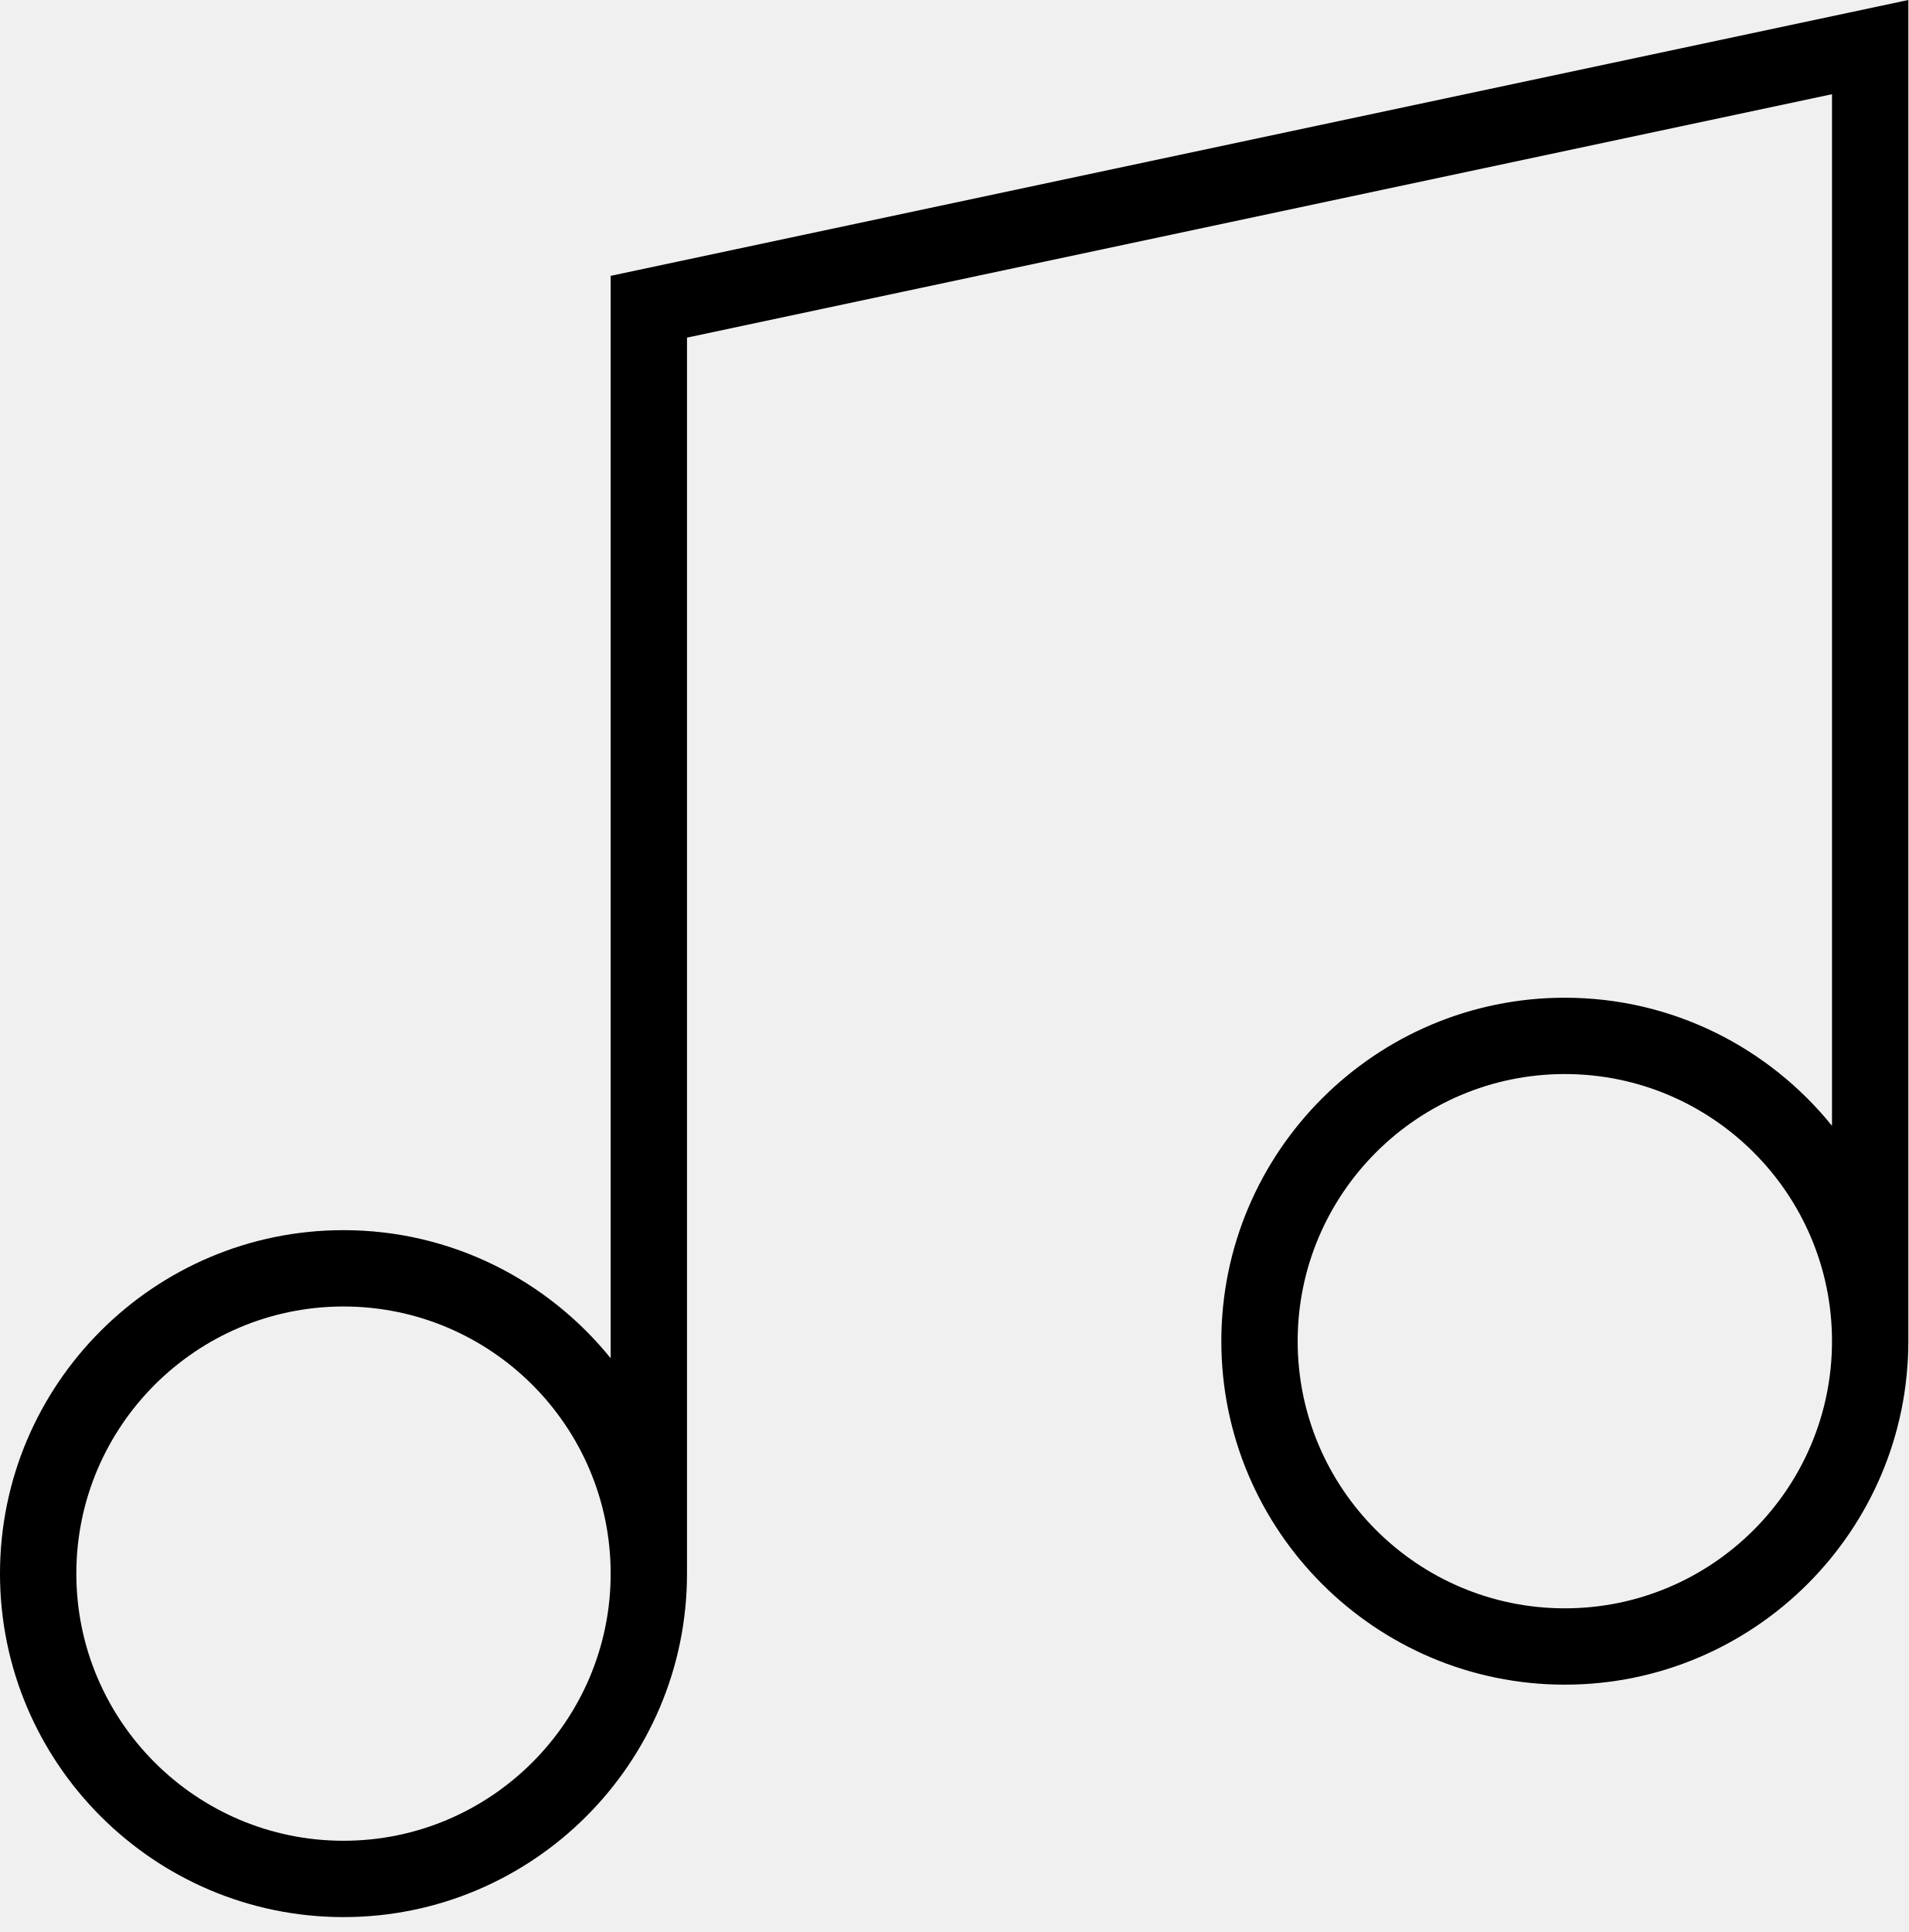
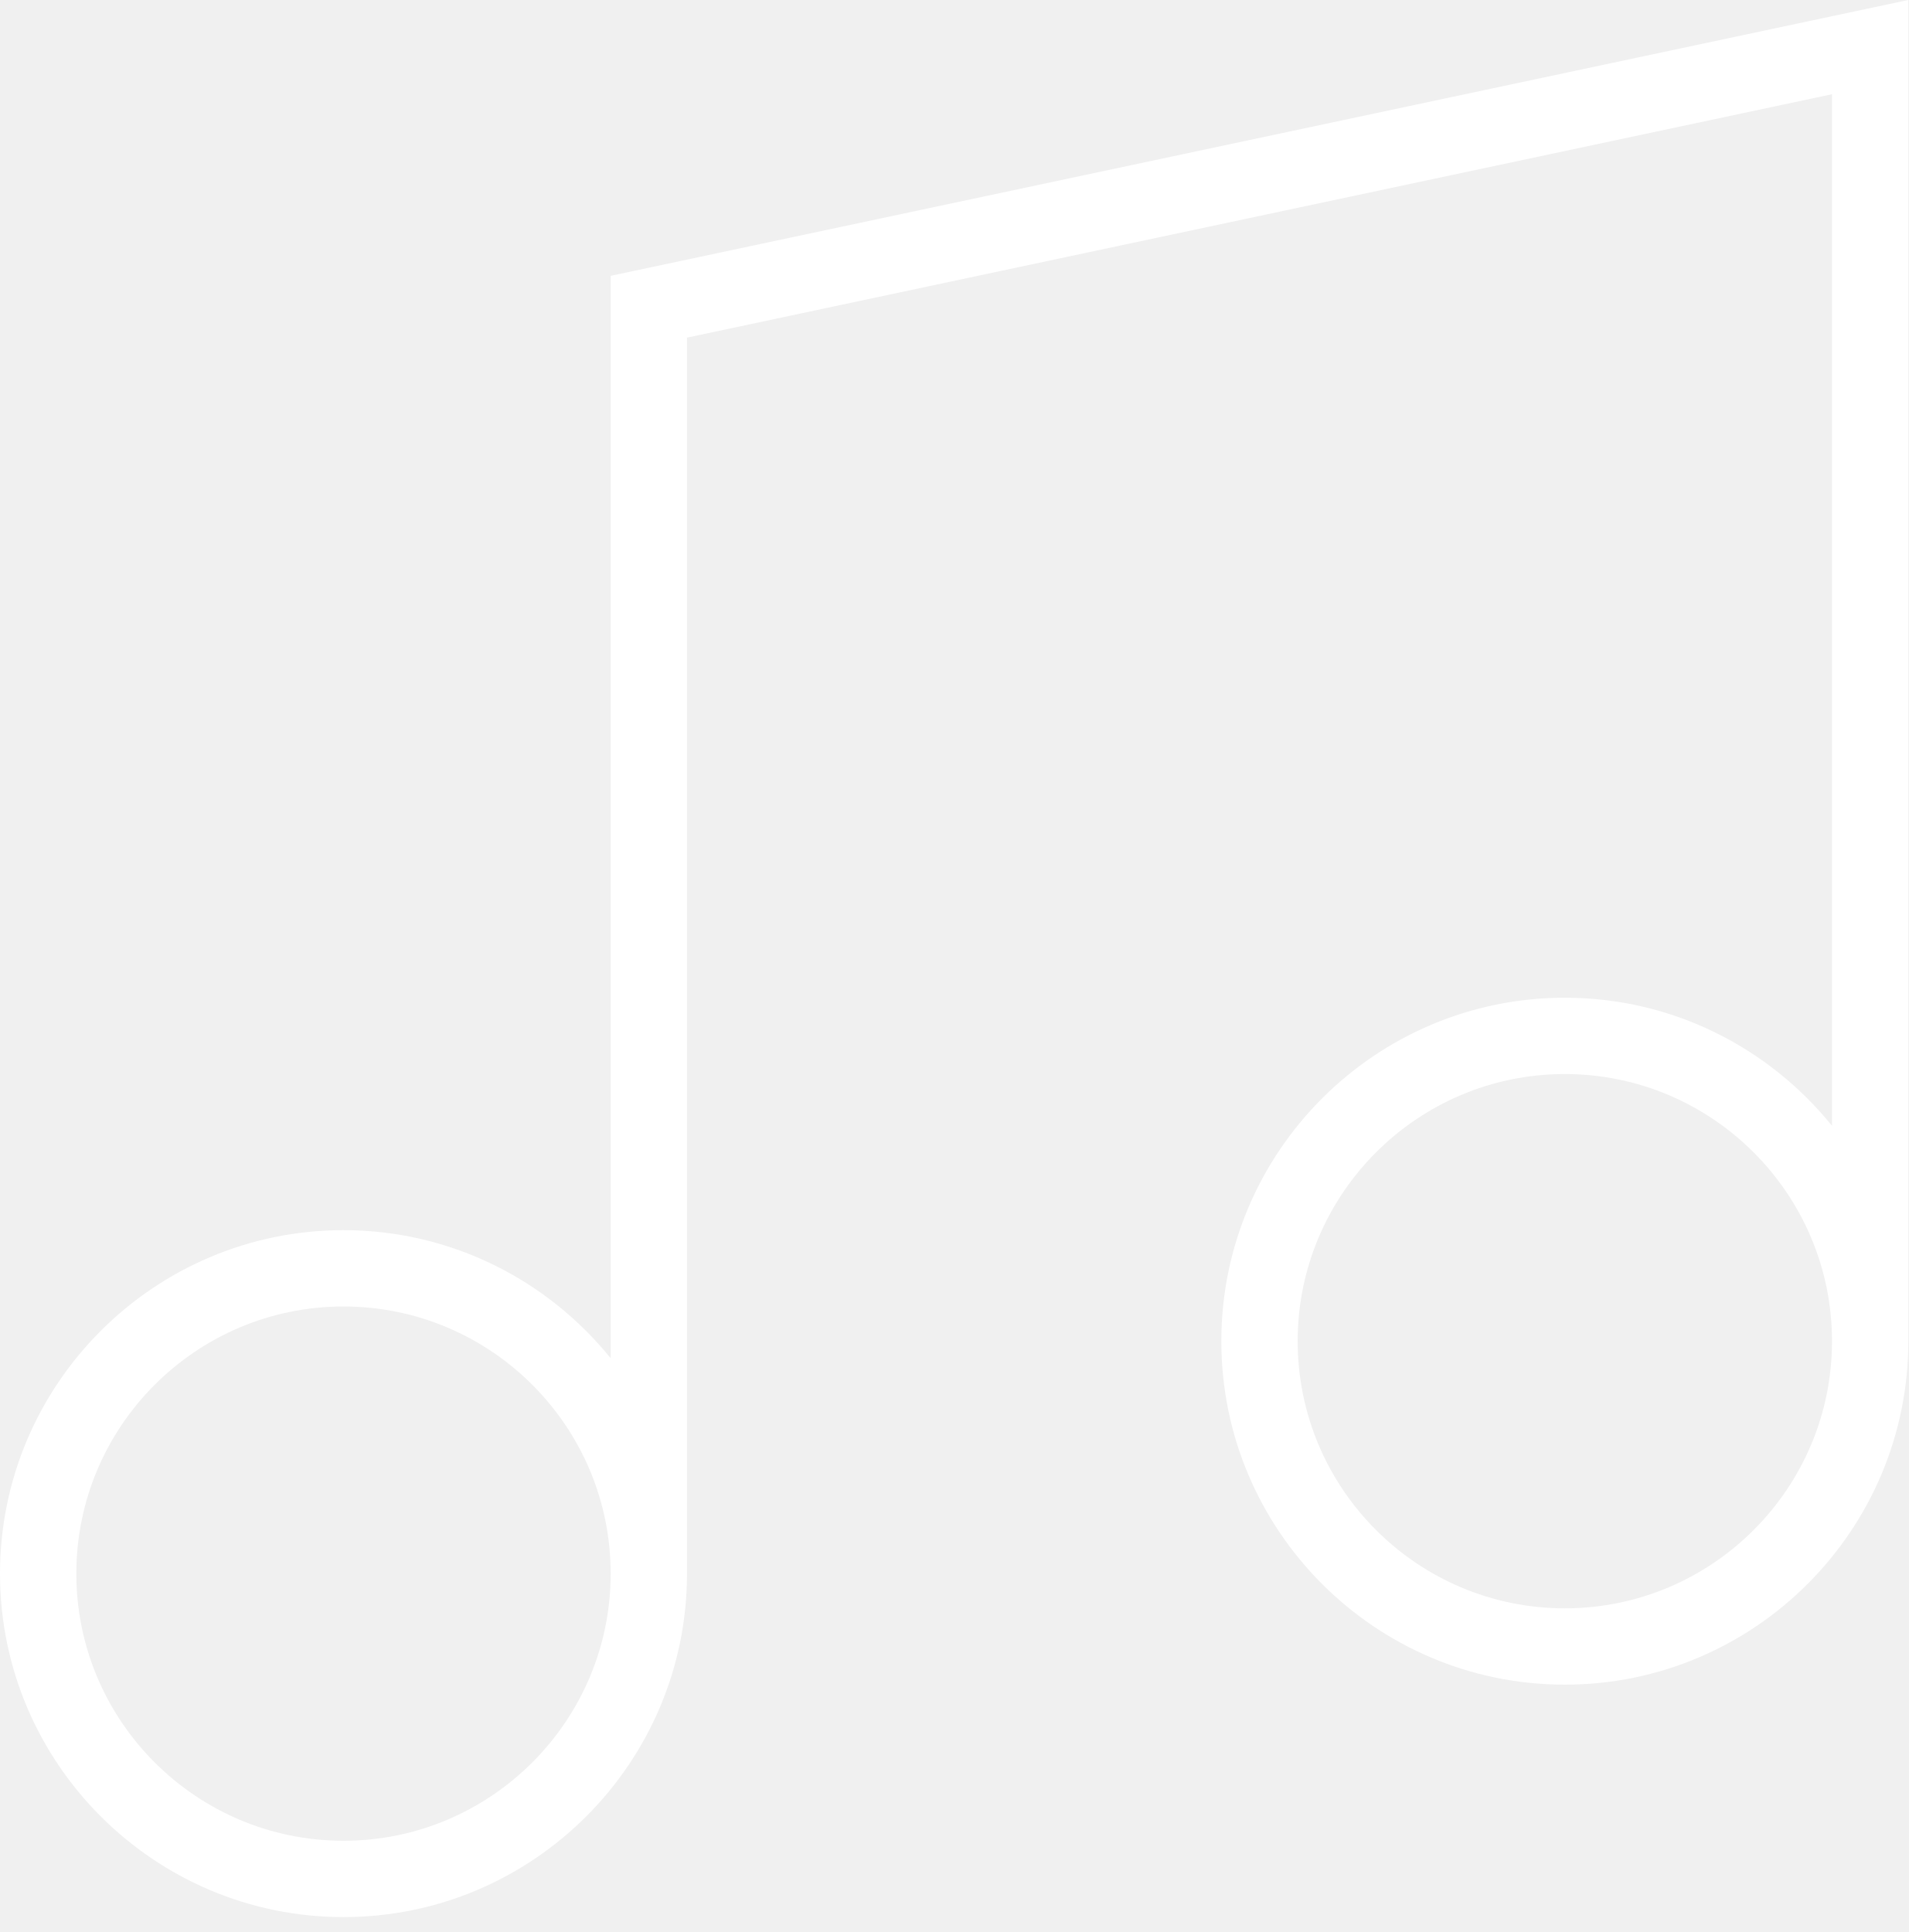
<svg xmlns="http://www.w3.org/2000/svg" viewBox="0 0 80 81">
-   <path d="M25.6 11.565v45.38c-2.643-3.27-6.68-5.37-11.2-5.37-7.94 0-14.4 6.46-14.4 14.4s6.46 14.4 14.4 14.4 14.4-6.46 14.4-14.4v-51.82l48-10.205V47.2c-2.642-3.27-6.678-5.37-11.2-5.37-7.94 0-14.4 6.46-14.4 14.4s6.46 14.4 14.4 14.4S80 64.17 80 56.23V0L25.6 11.565zm-11.2 65.61c-6.176 0-11.2-5.025-11.2-11.2 0-6.177 5.024-11.2 11.2-11.2 6.176 0 11.2 5.023 11.2 11.2 0 6.174-5.026 11.2-11.2 11.2zm51.2-9.745c-6.176 0-11.2-5.024-11.2-11.2 0-6.174 5.024-11.2 11.2-11.2 6.176 0 11.2 5.026 11.2 11.2 0 6.178-5.026 11.2-11.2 11.2z" fill="currentColor" fill-rule="evenodd" />
+   <path d="M25.6 11.565v45.38c-2.643-3.27-6.68-5.37-11.2-5.37-7.94 0-14.4 6.46-14.4 14.4s6.46 14.4 14.4 14.4 14.4-6.46 14.4-14.4v-51.82l48-10.205V47.2c-2.642-3.27-6.678-5.37-11.2-5.37-7.94 0-14.4 6.46-14.4 14.4s6.46 14.4 14.4 14.4S80 64.17 80 56.23V0L25.6 11.565zm-11.2 65.61c-6.176 0-11.2-5.025-11.2-11.2 0-6.177 5.024-11.2 11.2-11.2 6.176 0 11.2 5.023 11.2 11.2 0 6.174-5.026 11.2-11.2 11.2zm51.2-9.745c-6.176 0-11.2-5.024-11.2-11.2 0-6.174 5.024-11.2 11.2-11.2 6.176 0 11.2 5.026 11.2 11.2 0 6.178-5.026 11.2-11.2 11.2z" fill="white" fill-rule="evenodd" />
</svg>
